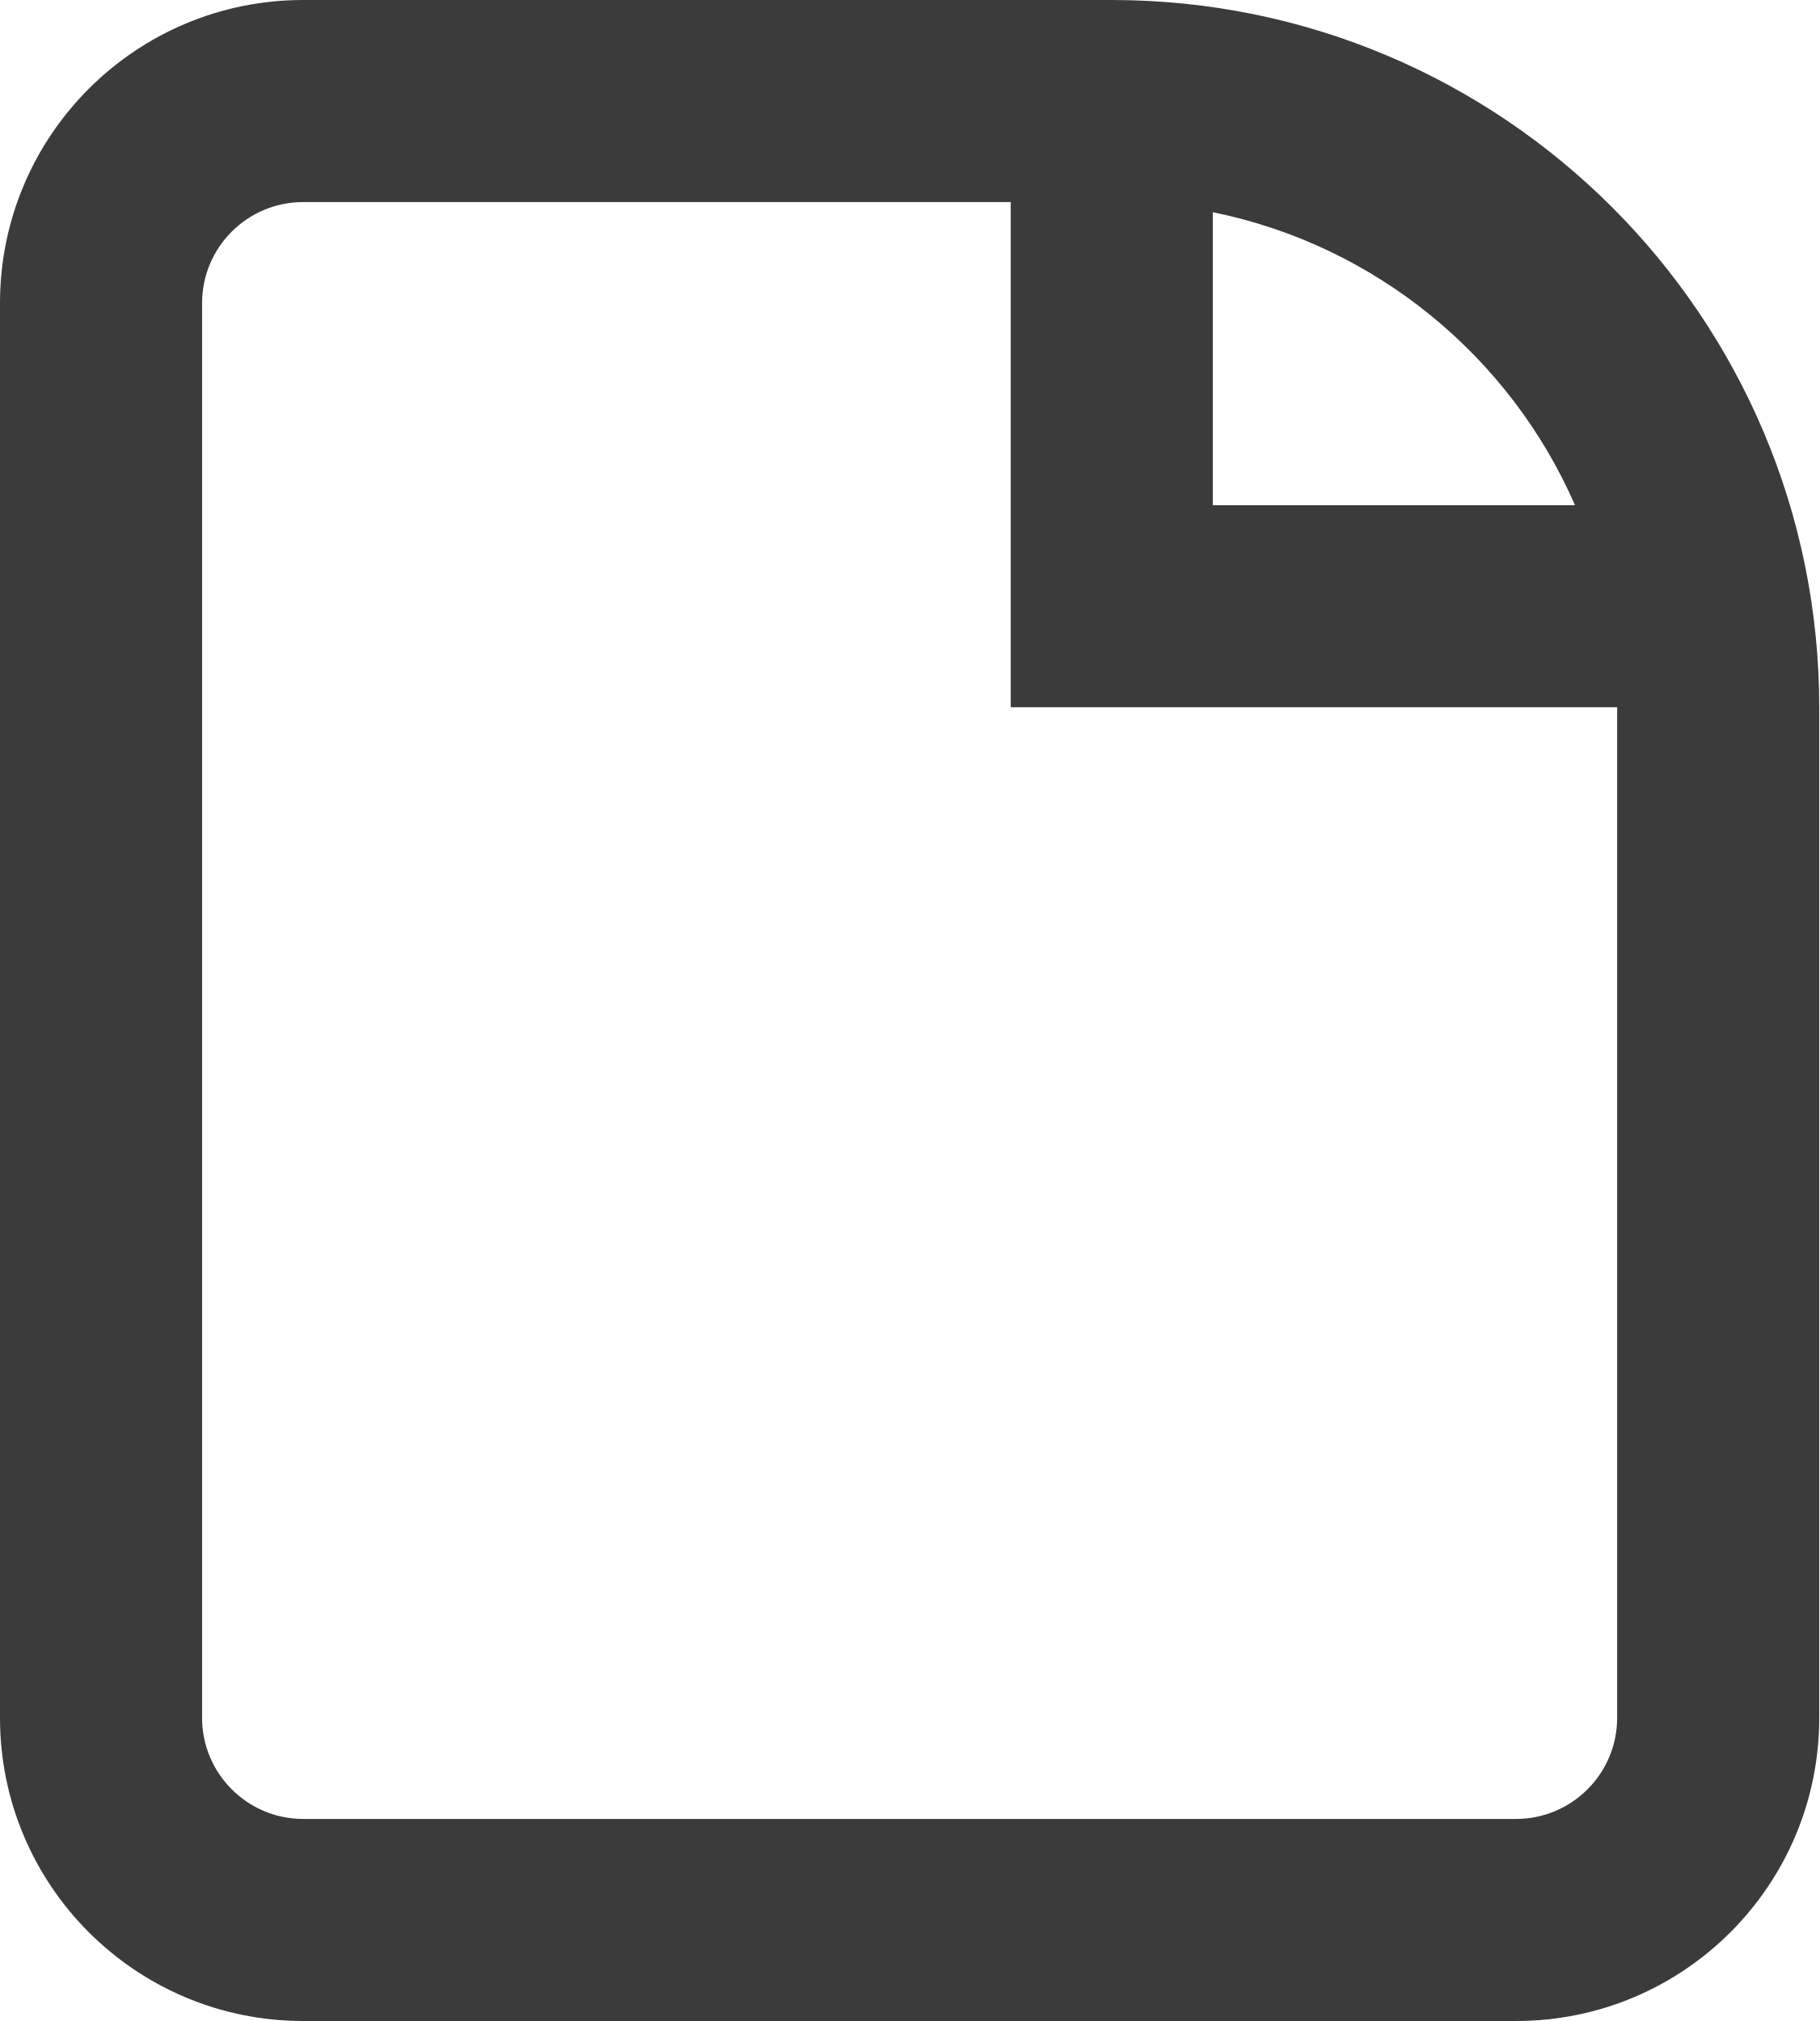
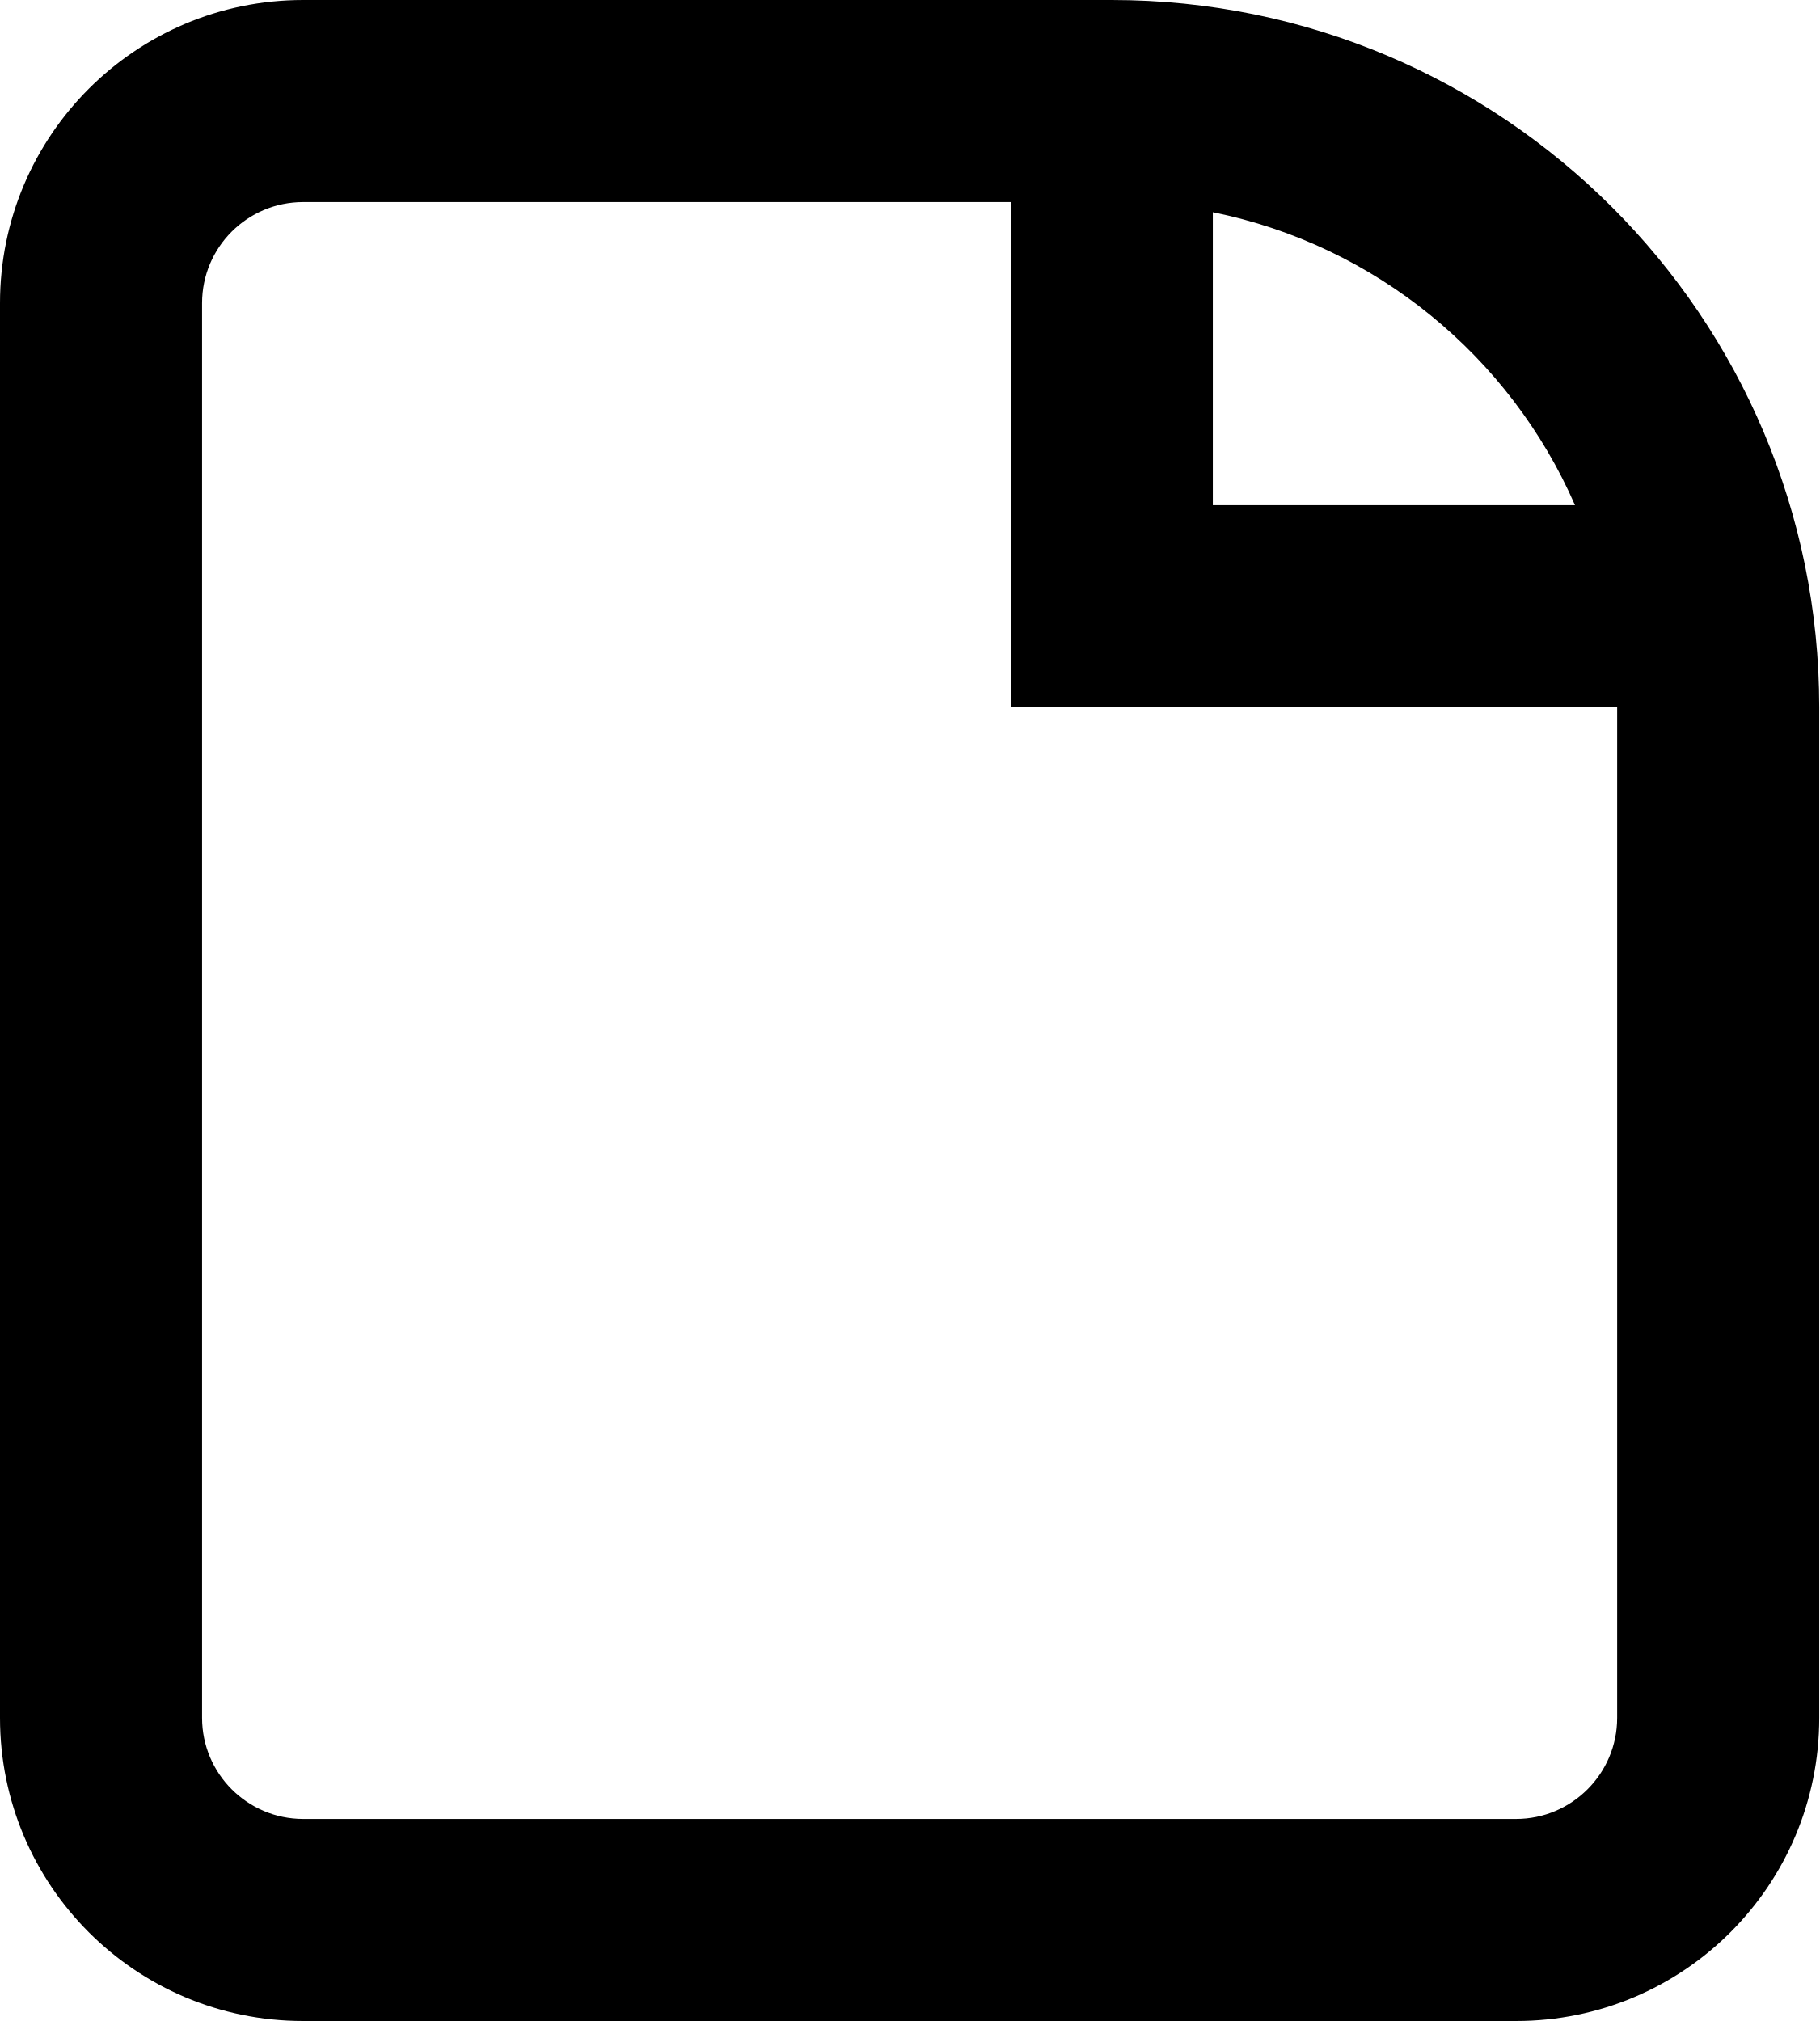
<svg xmlns="http://www.w3.org/2000/svg" width="12" height="13.333" viewBox="295 546.667 12 13.333" fill="none">
-   <path d="M295.000,548.667C295.000,547.562,295.895,546.667,297.000,546.667L302.333,546.667C304.911,546.667,307.000,548.756,307.000,551.333L307.000,558.000C307.000,559.105,306.105,560.000,305.000,560.000L297.000,560.000C295.895,560.000,295.000,559.105,295.000,558.000L295.000,548.667ZZM301.667,548.000L297.000,548.000C296.632,548.000,296.333,548.298,296.333,548.667L296.333,558.000C296.333,558.368,296.632,558.667,297.000,558.667L305.000,558.667C305.368,558.667,305.667,558.368,305.667,558.000L305.667,551.333L301.667,551.333L301.667,548.000ZZM305.389,550.000C304.961,549.019,304.074,548.285,303.000,548.067L303.000,550.000L305.389,550.000ZZ" fill-rule="evenodd" clip-rule="evenodd" style="fill: rgb(59, 59, 59); fill-opacity: 1;" class="fills" />
+   <path d="M295.000,548.667C295.000,547.562,295.895,546.667,297.000,546.667L302.333,546.667C304.911,546.667,307.000,548.756,307.000,551.333L307.000,558.000C307.000,559.105,306.105,560.000,305.000,560.000L297.000,560.000C295.895,560.000,295.000,559.105,295.000,558.000L295.000,548.667ZZM301.667,548.000L297.000,548.000C296.632,548.000,296.333,548.298,296.333,548.667L296.333,558.000C296.333,558.368,296.632,558.667,297.000,558.667L305.000,558.667C305.368,558.667,305.667,558.368,305.667,558.000L305.667,551.333L301.667,551.333L301.667,548.000ZZM305.389,550.000C304.961,549.019,304.074,548.285,303.000,548.067L303.000,550.000L305.389,550.000ZZ" fill-rule="evenodd" clip-rule="evenodd" style="fill: currentColor; fill-opacity: 1;" class="fills" />
</svg>
